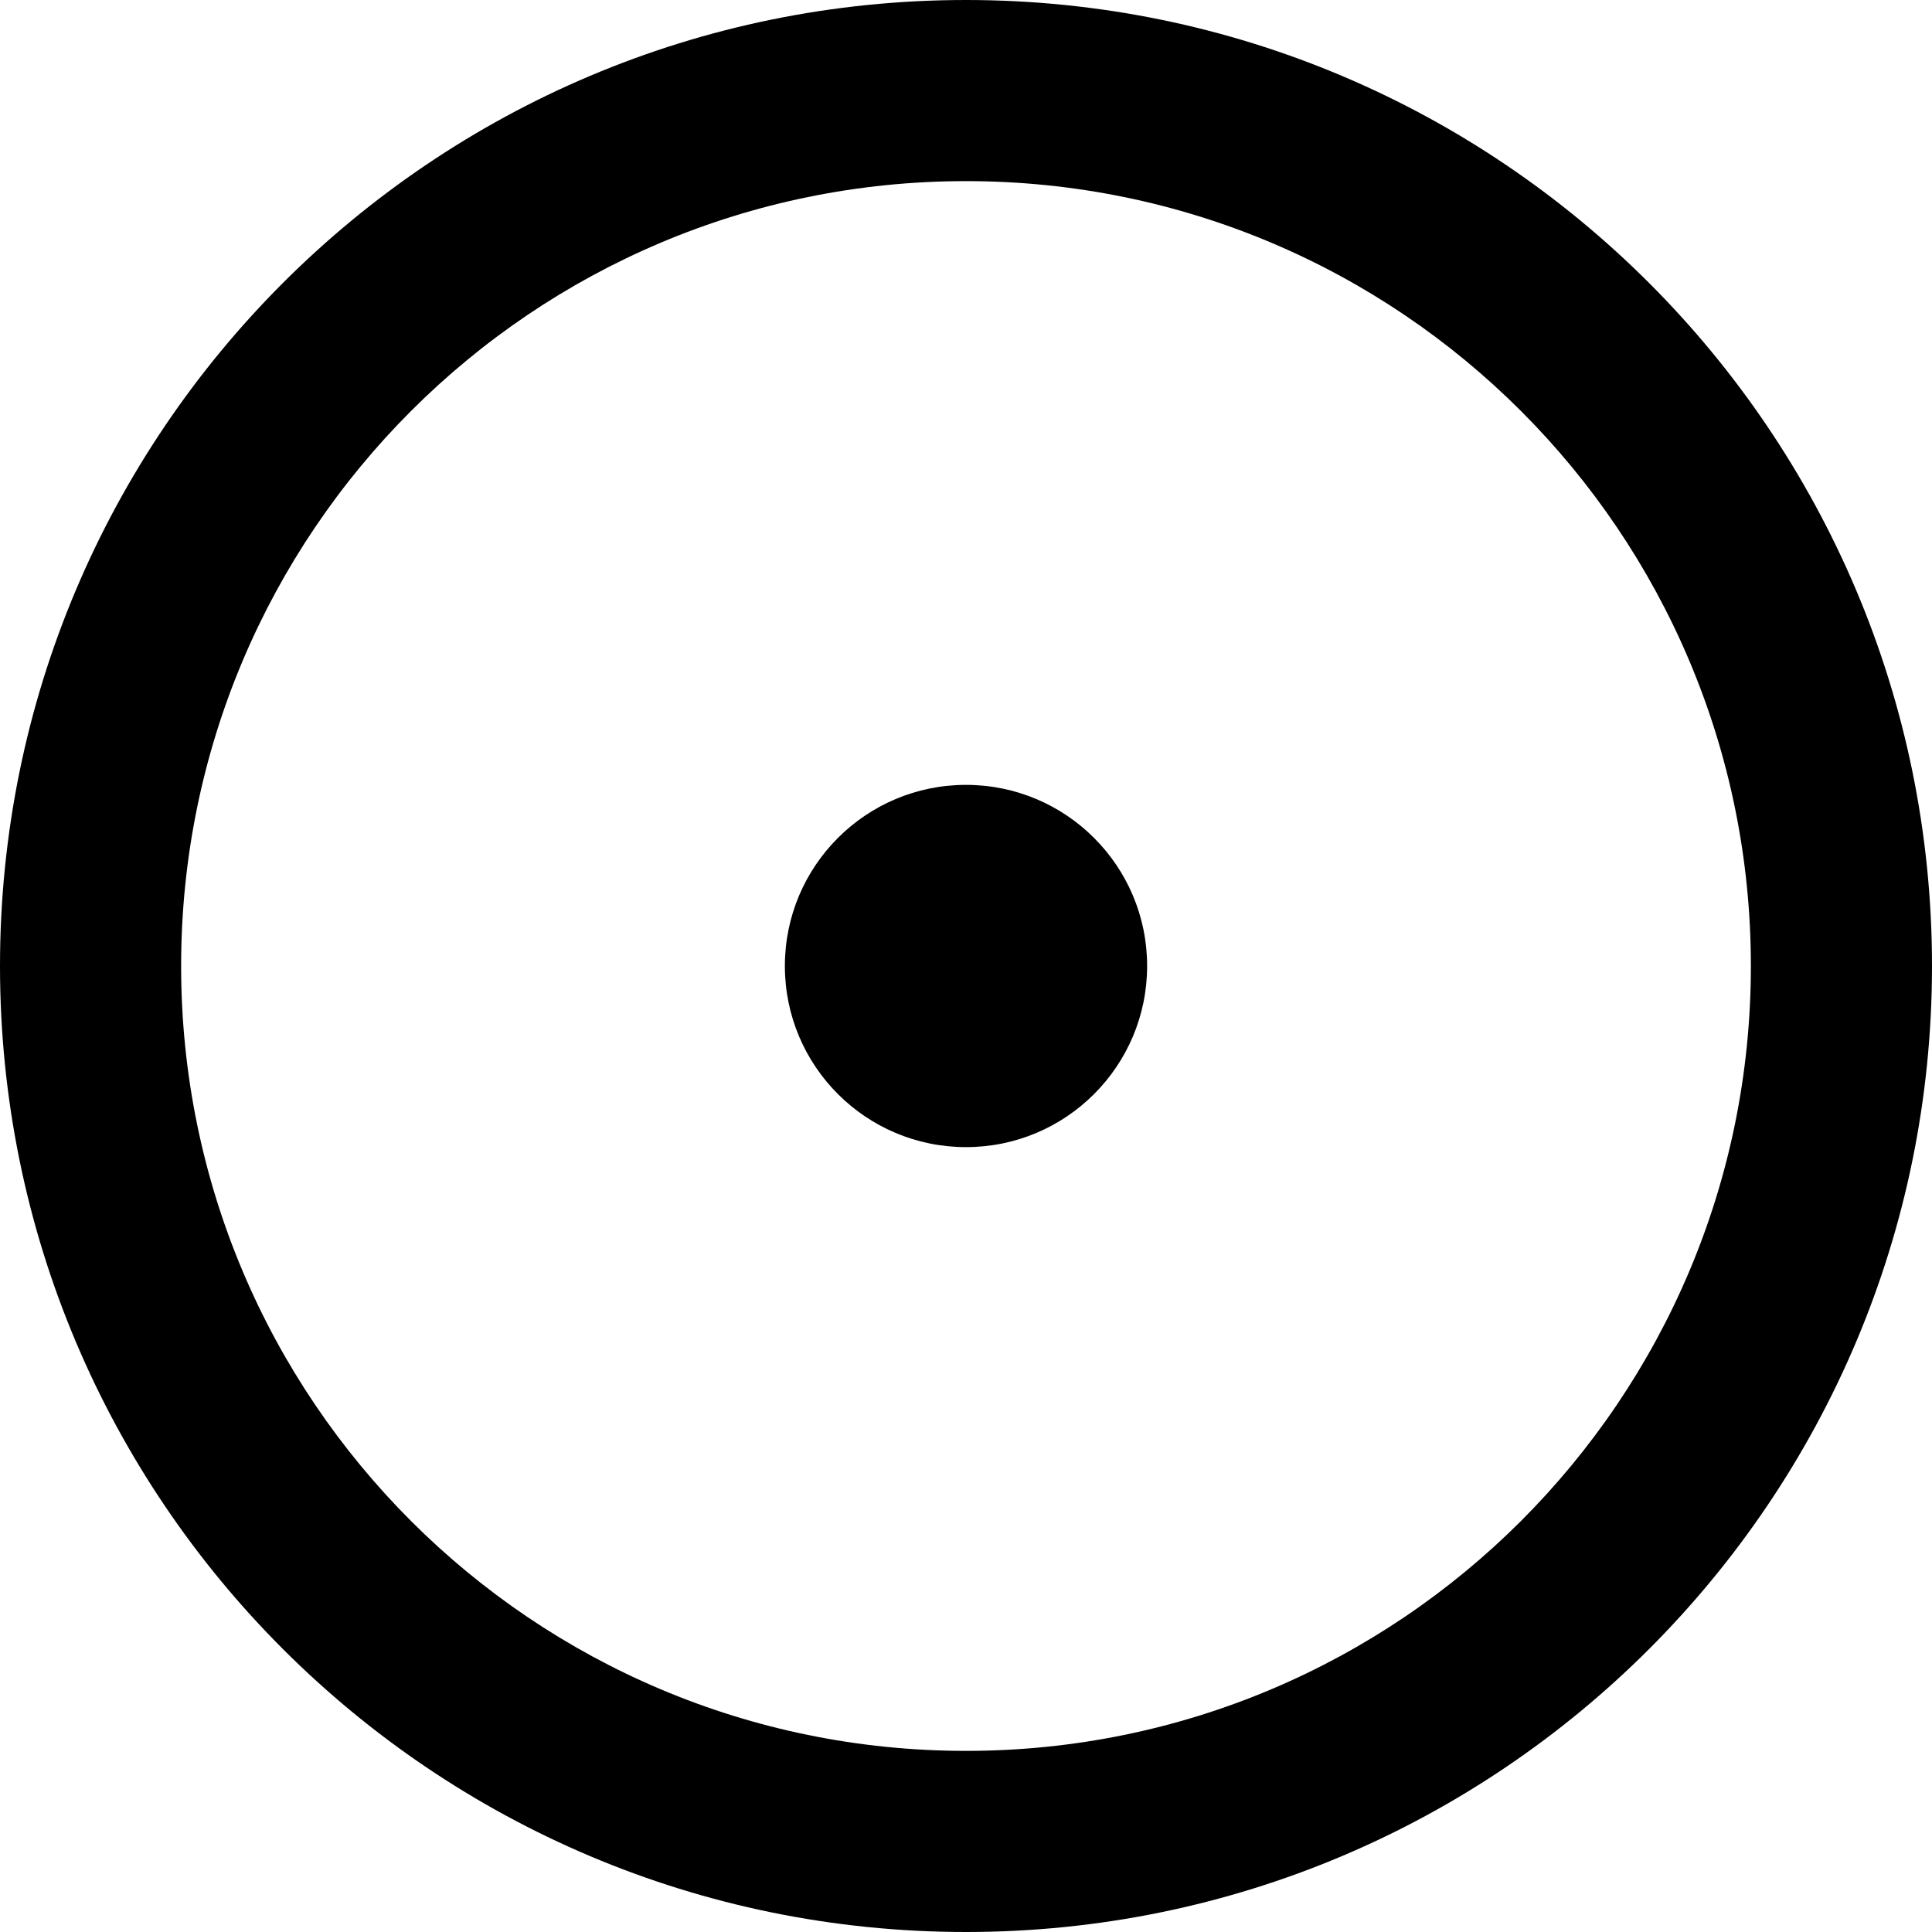
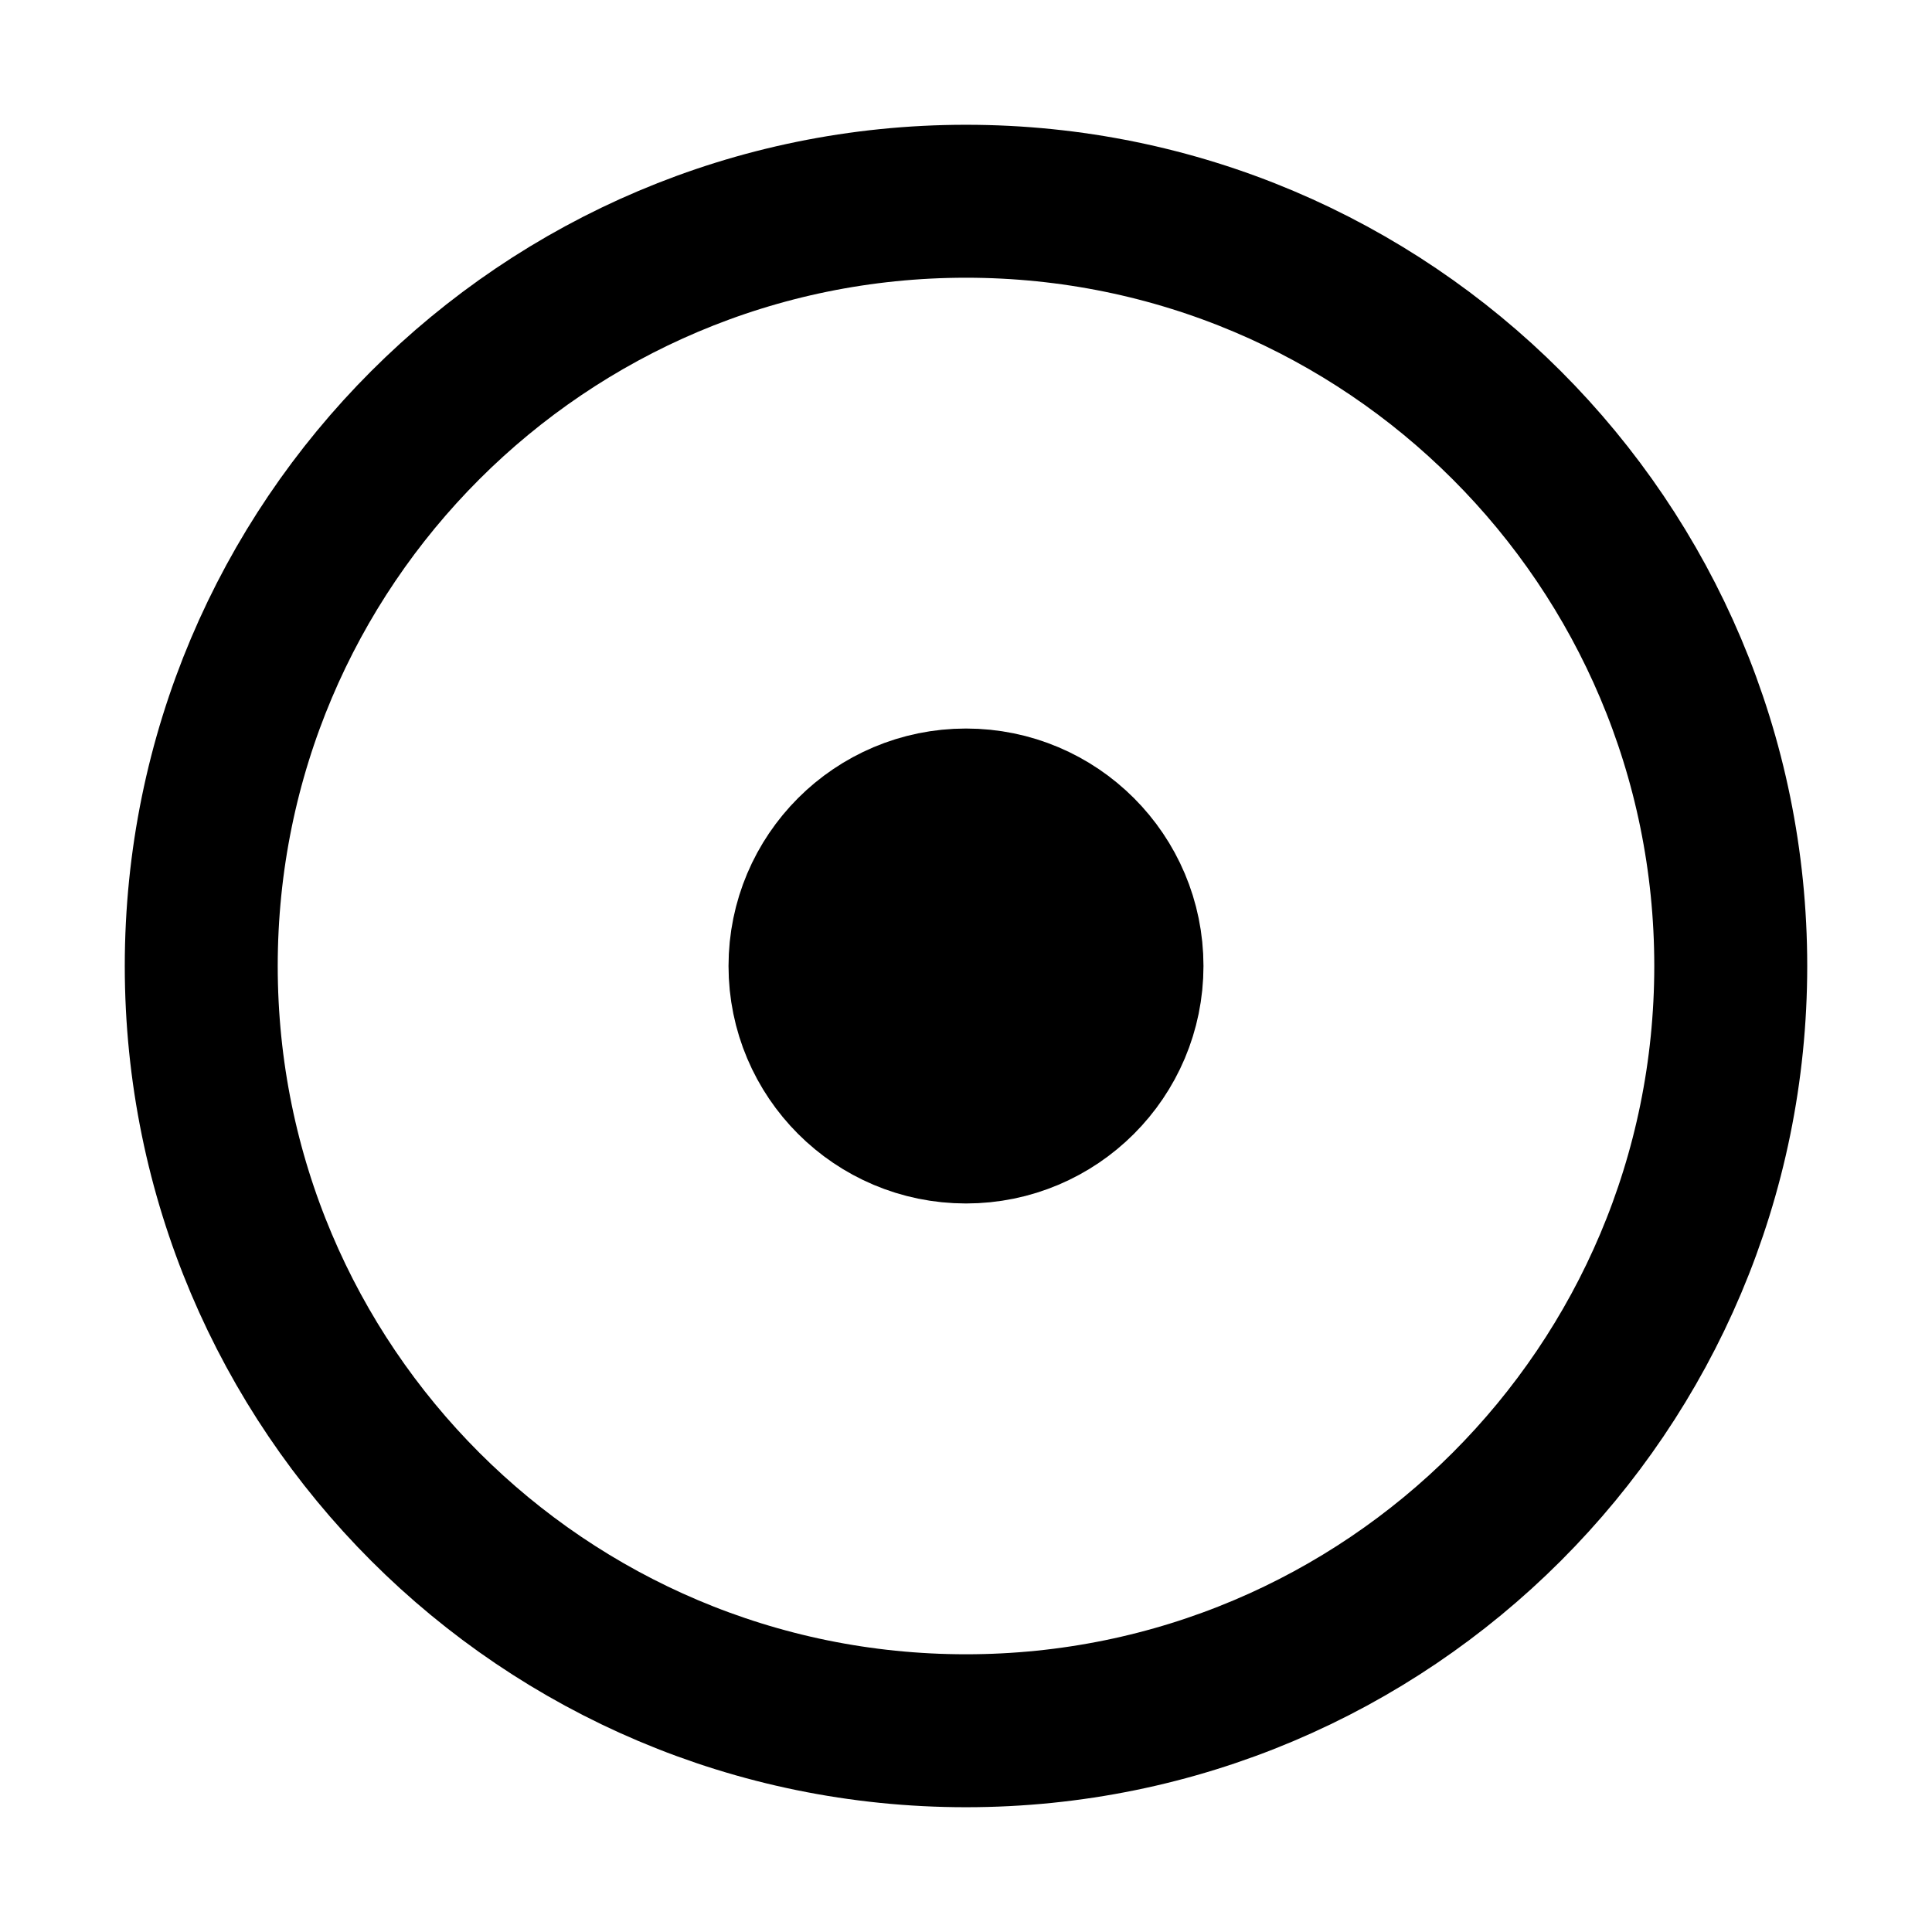
- <svg xmlns="http://www.w3.org/2000/svg" viewBox="0 0 24 24">
-   <path d="M12 14.25a2.25 2.25 0 1 0 0-4.5 2.25 2.25 0 0 0 0 4.5ZM12 0a12 12 0 1 1 0 24A12 12 0 0 1 12 0ZM2.25 12a9.75 9.75 0 1 0 19.5 0 9.75 9.75 0 0 0-19.5 0Z" />
+ <svg xmlns="http://www.w3.org/2000/svg" viewBox="0 0 24 24" fill="none" stroke="currentColor" stroke-width="1.9" stroke-linecap="round" stroke-linejoin="round">
+   <circle cx="12" cy="12" r="9.5" />
+   <circle cx="12" cy="12" r="2" fill="currentColor" />
</svg>
